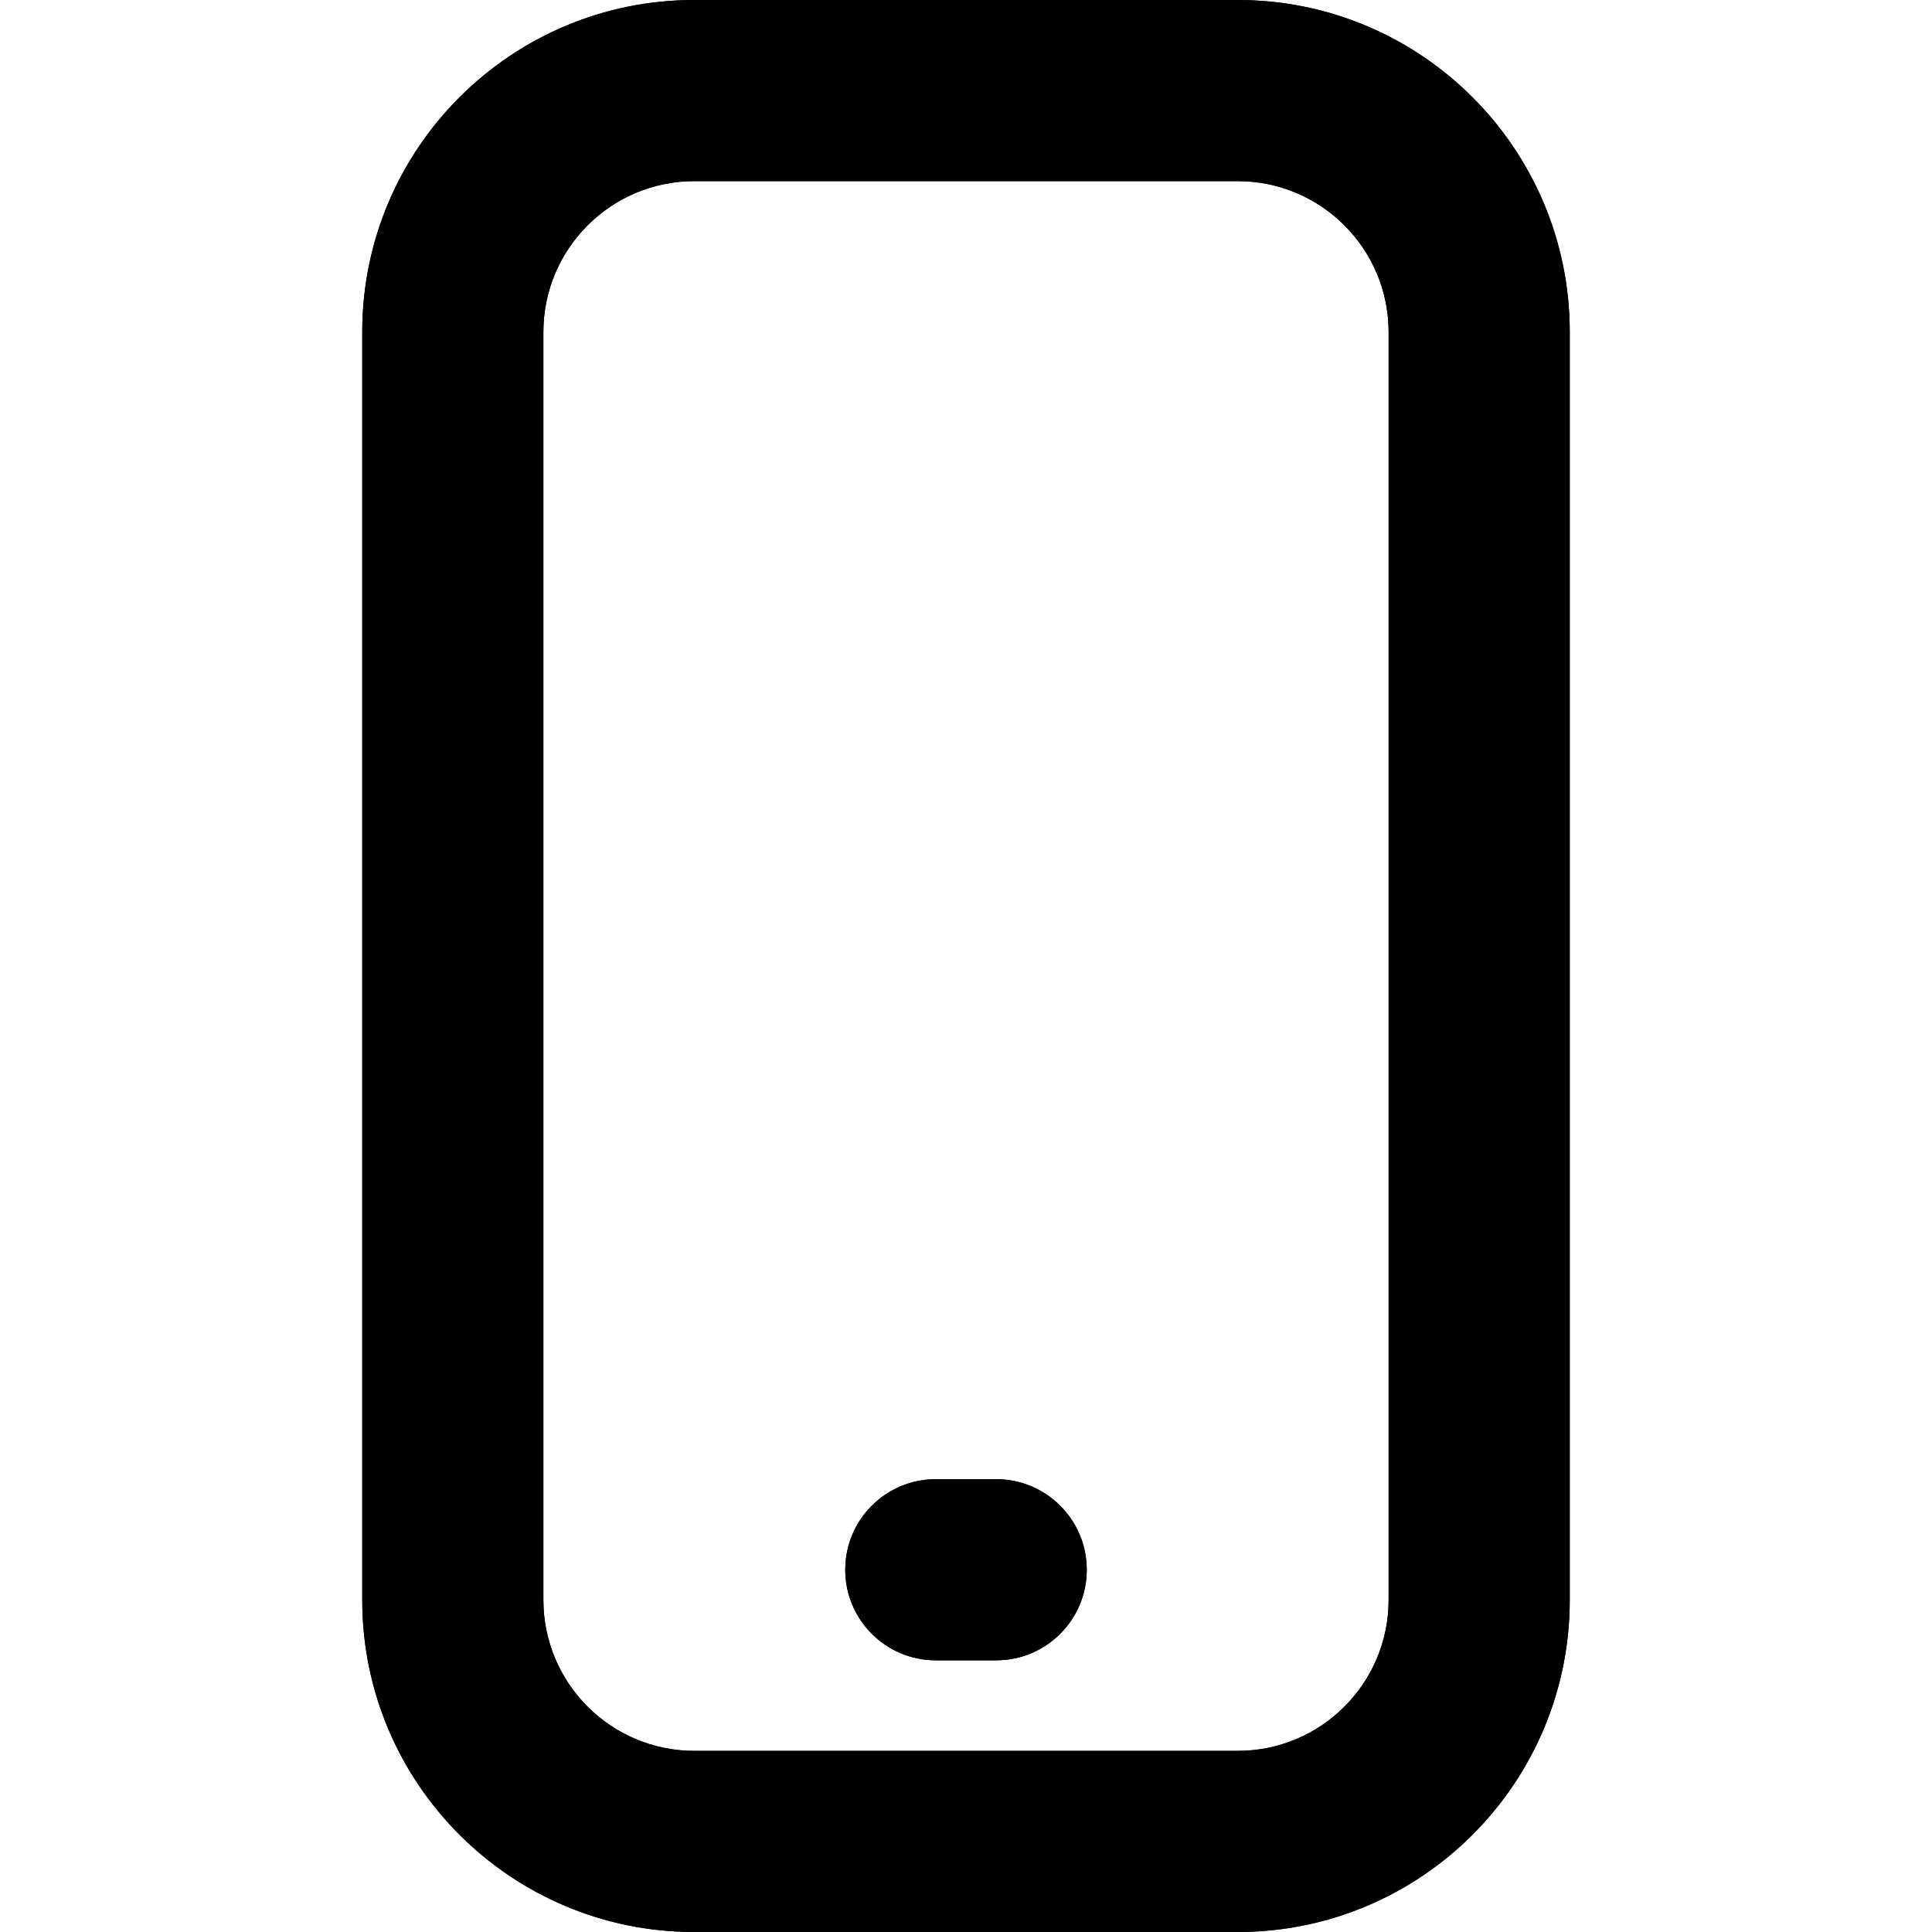
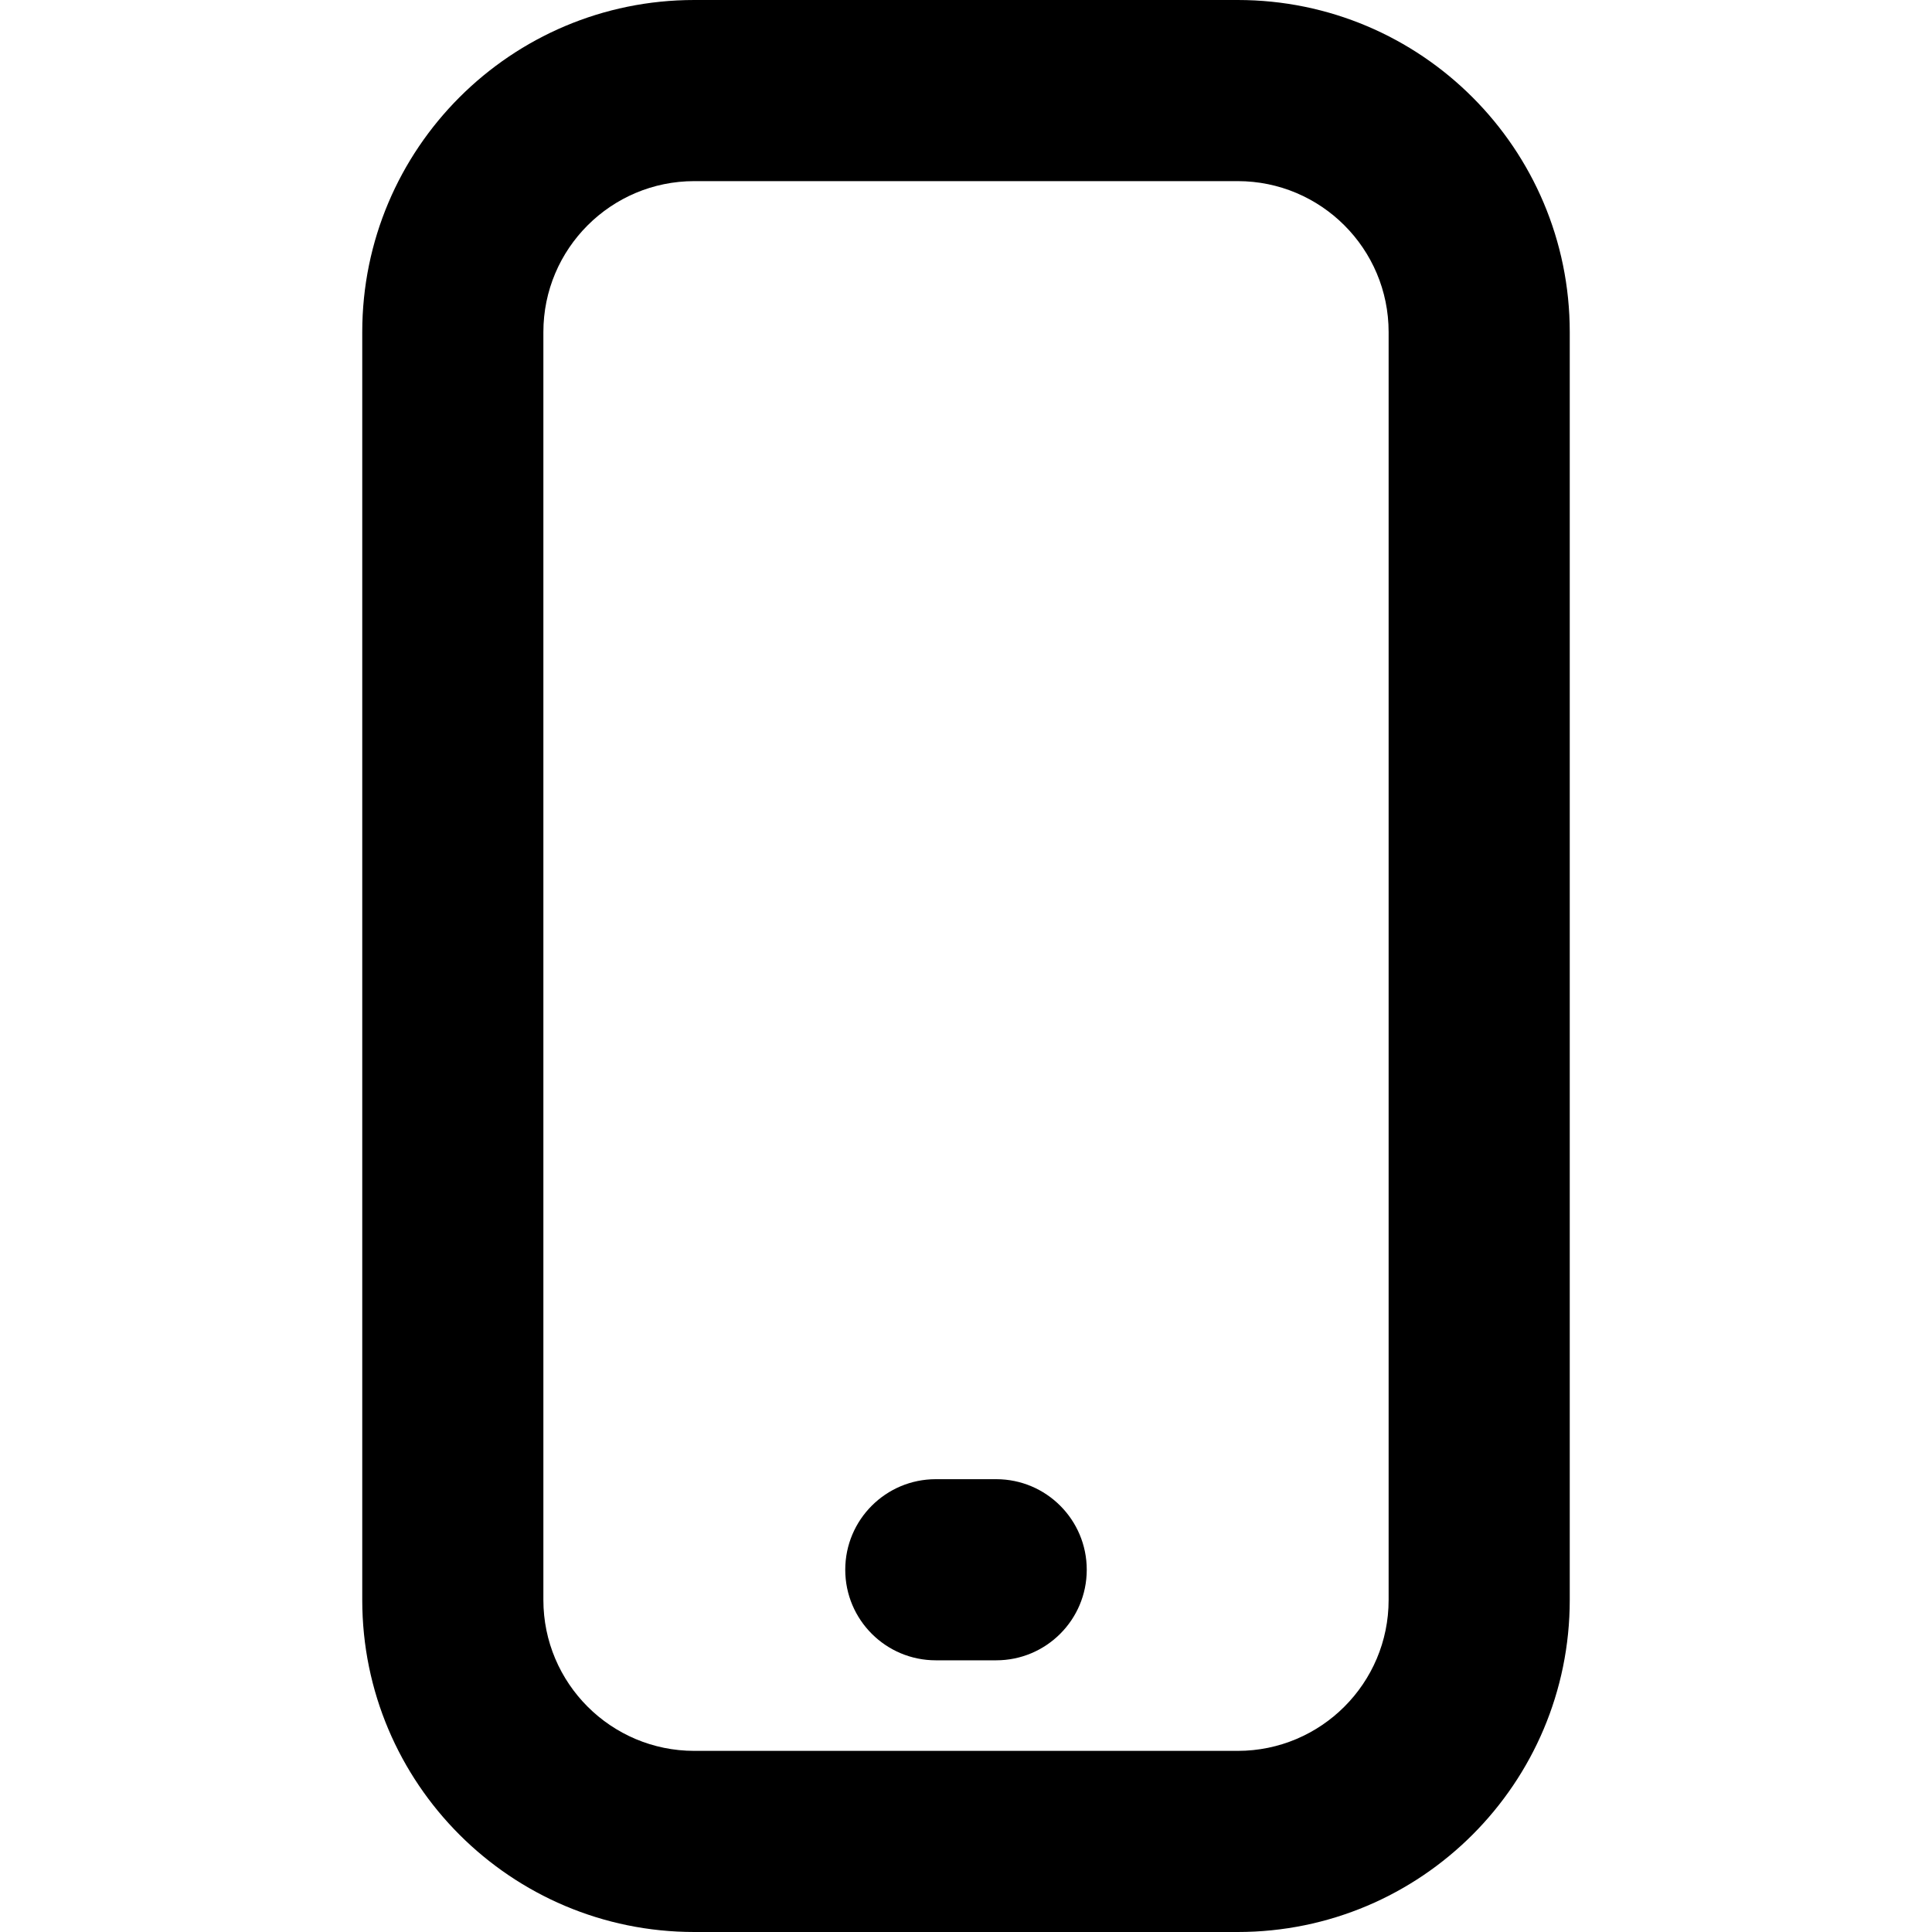
<svg xmlns="http://www.w3.org/2000/svg" fill="currentColor" class="vi" viewBox="0 0 16 16">
-   <path fill-rule="evenodd" d="M5.75 0A2.75 2.75 0 0 0 3 2.75v10.5A2.75 2.75 0 0 0 5.75 16h4.5A2.75 2.75 0 0 0 13 13.25V2.75A2.75 2.75 0 0 0 10.25 0h-4.5ZM4.5 2.75c0-.69.56-1.25 1.25-1.25h4.5c.69 0 1.25.56 1.25 1.25v10.5c0 .69-.56 1.25-1.25 1.25h-4.5c-.69 0-1.25-.56-1.25-1.25V2.75Zm3.25 9.5a.75.75 0 0 0 0 1.5h.5a.75.75 0 0 0 0-1.5h-.5Z" />
  <path d="M7.75 12.25a.75.75 0 0 0 0 1.5h.5a.75.75 0 0 0 0-1.5h-.5Z" />
  <path d="M5.75 0A2.75 2.75 0 0 0 3 2.75v10.5A2.75 2.75 0 0 0 5.75 16h4.5A2.75 2.75 0 0 0 13 13.25V2.75A2.75 2.75 0 0 0 10.25 0h-4.5ZM4.5 2.75c0-.69.56-1.25 1.25-1.25h4.5c.69 0 1.25.56 1.25 1.25v10.5c0 .69-.56 1.25-1.25 1.25h-4.5c-.69 0-1.25-.56-1.25-1.25V2.75Z" />
</svg>
